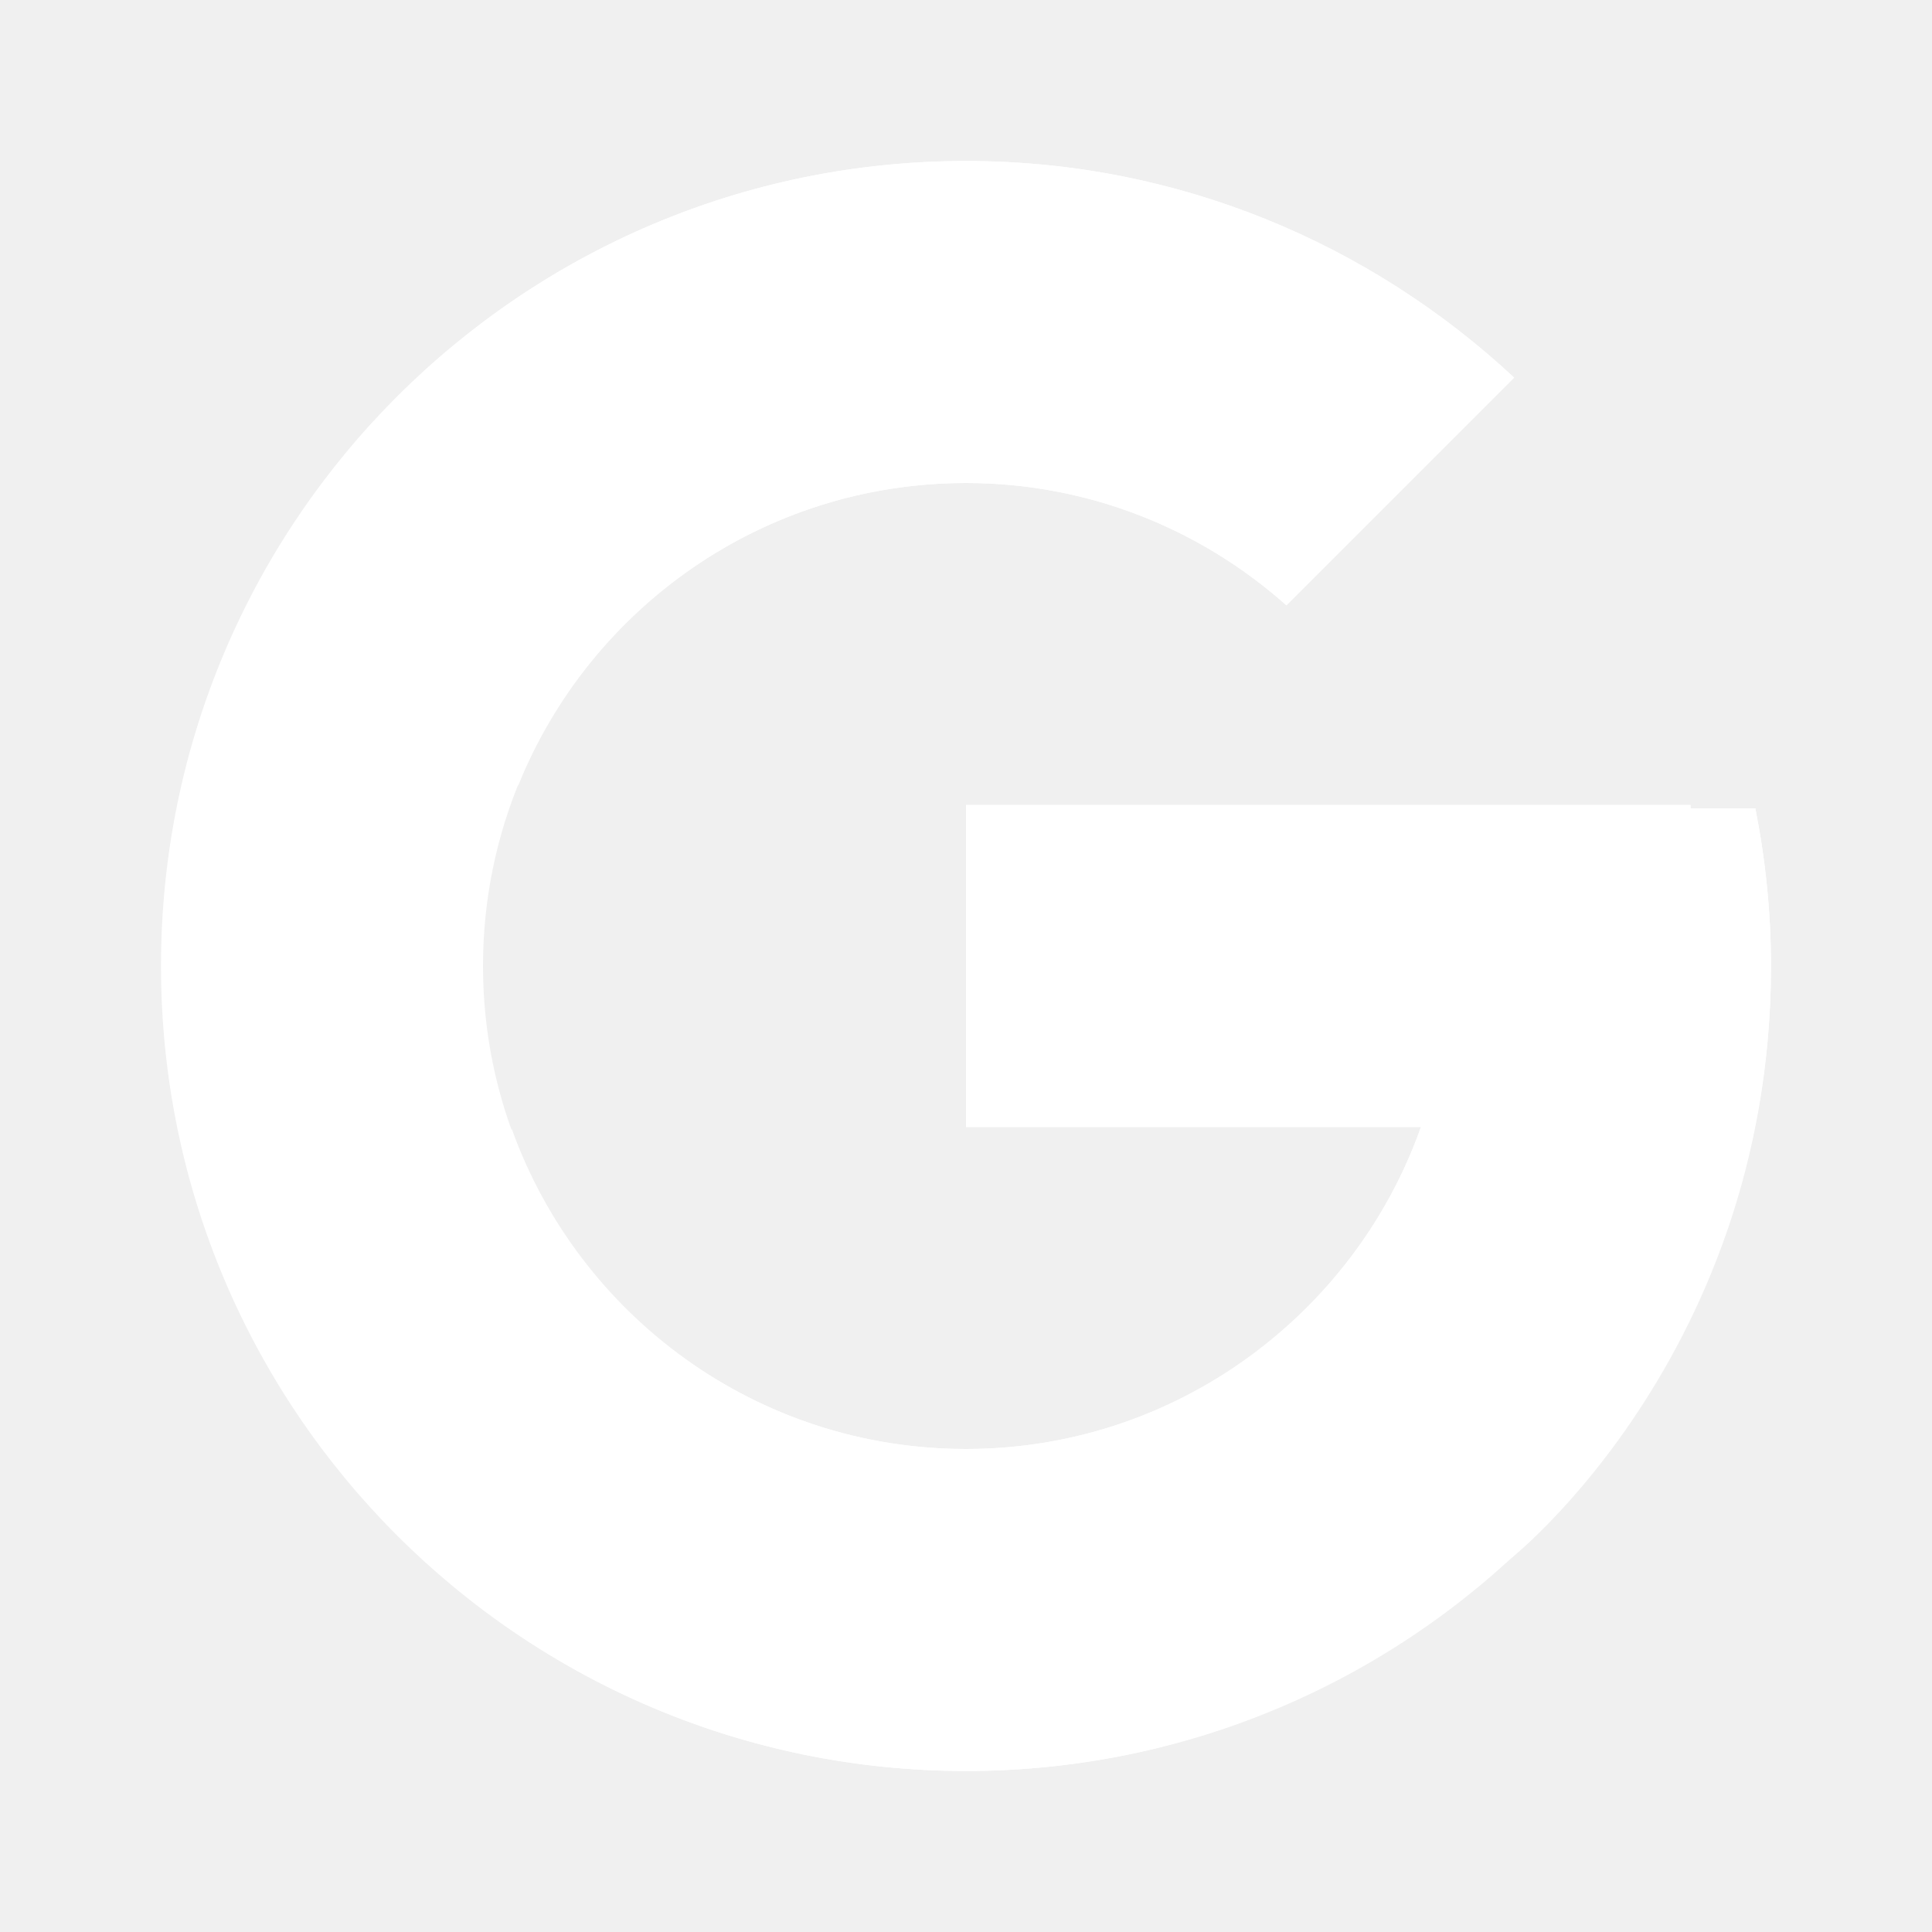
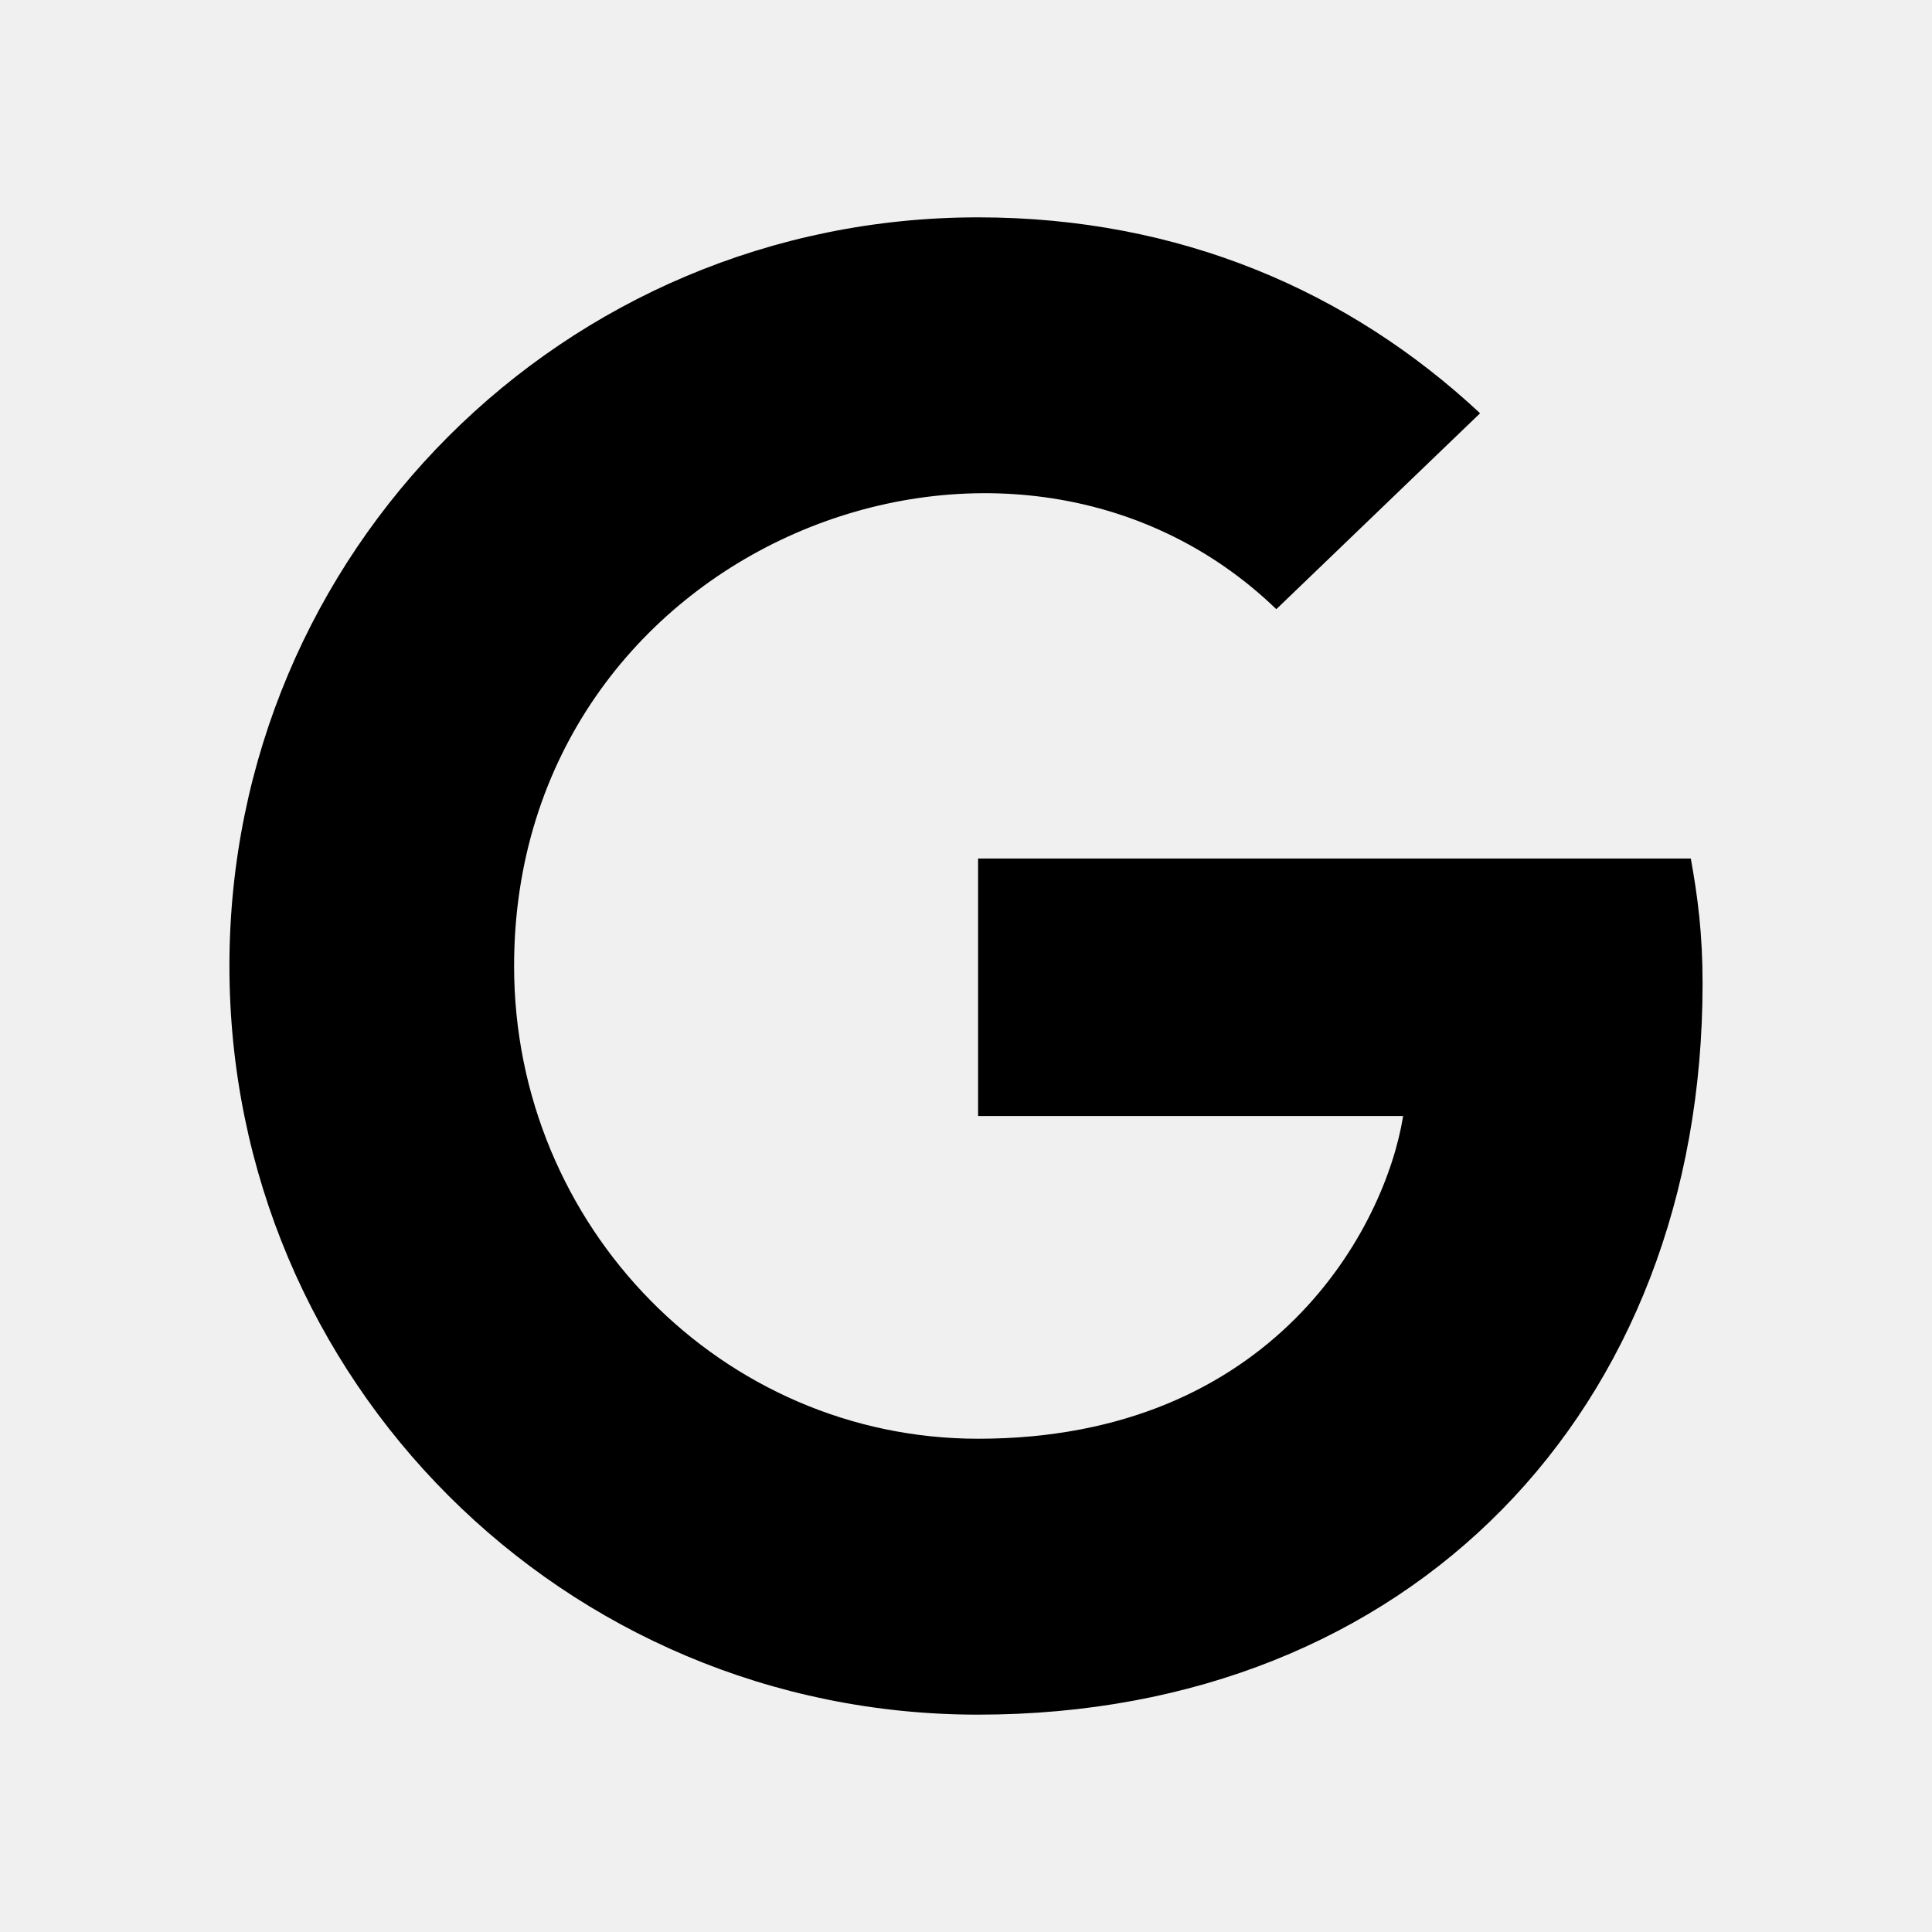
- <svg xmlns="http://www.w3.org/2000/svg" className="w-5 h-5" viewBox="0 0 48 48" width="24" height="24">
-   <path fill="#FFFFFF" d="M43.611,20.083H42V20H24v8h11.303c-1.649,4.657-6.08,8-11.303,8c-6.627,0-12-5.373-12-12c0-6.627,5.373-12,12-12c3.059,0,5.842,1.154,7.961,3.039l5.657-5.657C34.046,6.053,29.268,4,24,4C12.955,4,4,12.955,4,24c0,11.045,8.955,20,20,20c11.045,0,20-8.955,20-20C44,22.659,43.862,21.35,43.611,20.083z" />
-   <path fill="#FFFFFF" d="M6.306,14.691l6.571,4.819C14.655,15.108,18.961,12,24,12c3.059,0,5.842,1.154,7.961,3.039l5.657-5.657C34.046,6.053,29.268,4,24,4C16.318,4,9.656,8.337,6.306,14.691z" />
-   <path fill="#FFFFFF" d="M24,44c5.166,0,9.86-1.977,13.409-5.192l-6.19-5.238C29.211,35.091,26.715,36,24,36c-5.202,0-9.619-3.317-11.283-7.946l-6.522,5.025C9.505,39.556,16.227,44,24,44z" />
-   <path fill="#FFFFFF" d="M43.611,20.083H42V20H24v8h11.303c-0.792,2.237-2.231,4.166-4.087,5.571c0.001-0.001,0.002-0.001,0.003-0.002l6.19,5.238C36.971,39.205,44,34,44,24C44,22.659,43.862,21.35,43.611,20.083z" />
+ <svg xmlns="http://www.w3.org/2000/svg" viewBox="0 0 640 640">
+   <path d="M564 325.8C564 467.3 467.1 568 324 568C186.8 568 76 457.2 76 320C76 182.8 186.8 72 324 72C390.8 72 447 96.5 490.3 136.9L422.8 201.8C334.5 116.6 170.3 180.6 170.3 320C170.3 406.5 239.4 476.6 324 476.6C422.2 476.6 459 406.2 464.8 369.7L324 369.7L324 284.4L560.1 284.4C562.4 297.1 564 309.3 564 325.8z" />
</svg>
